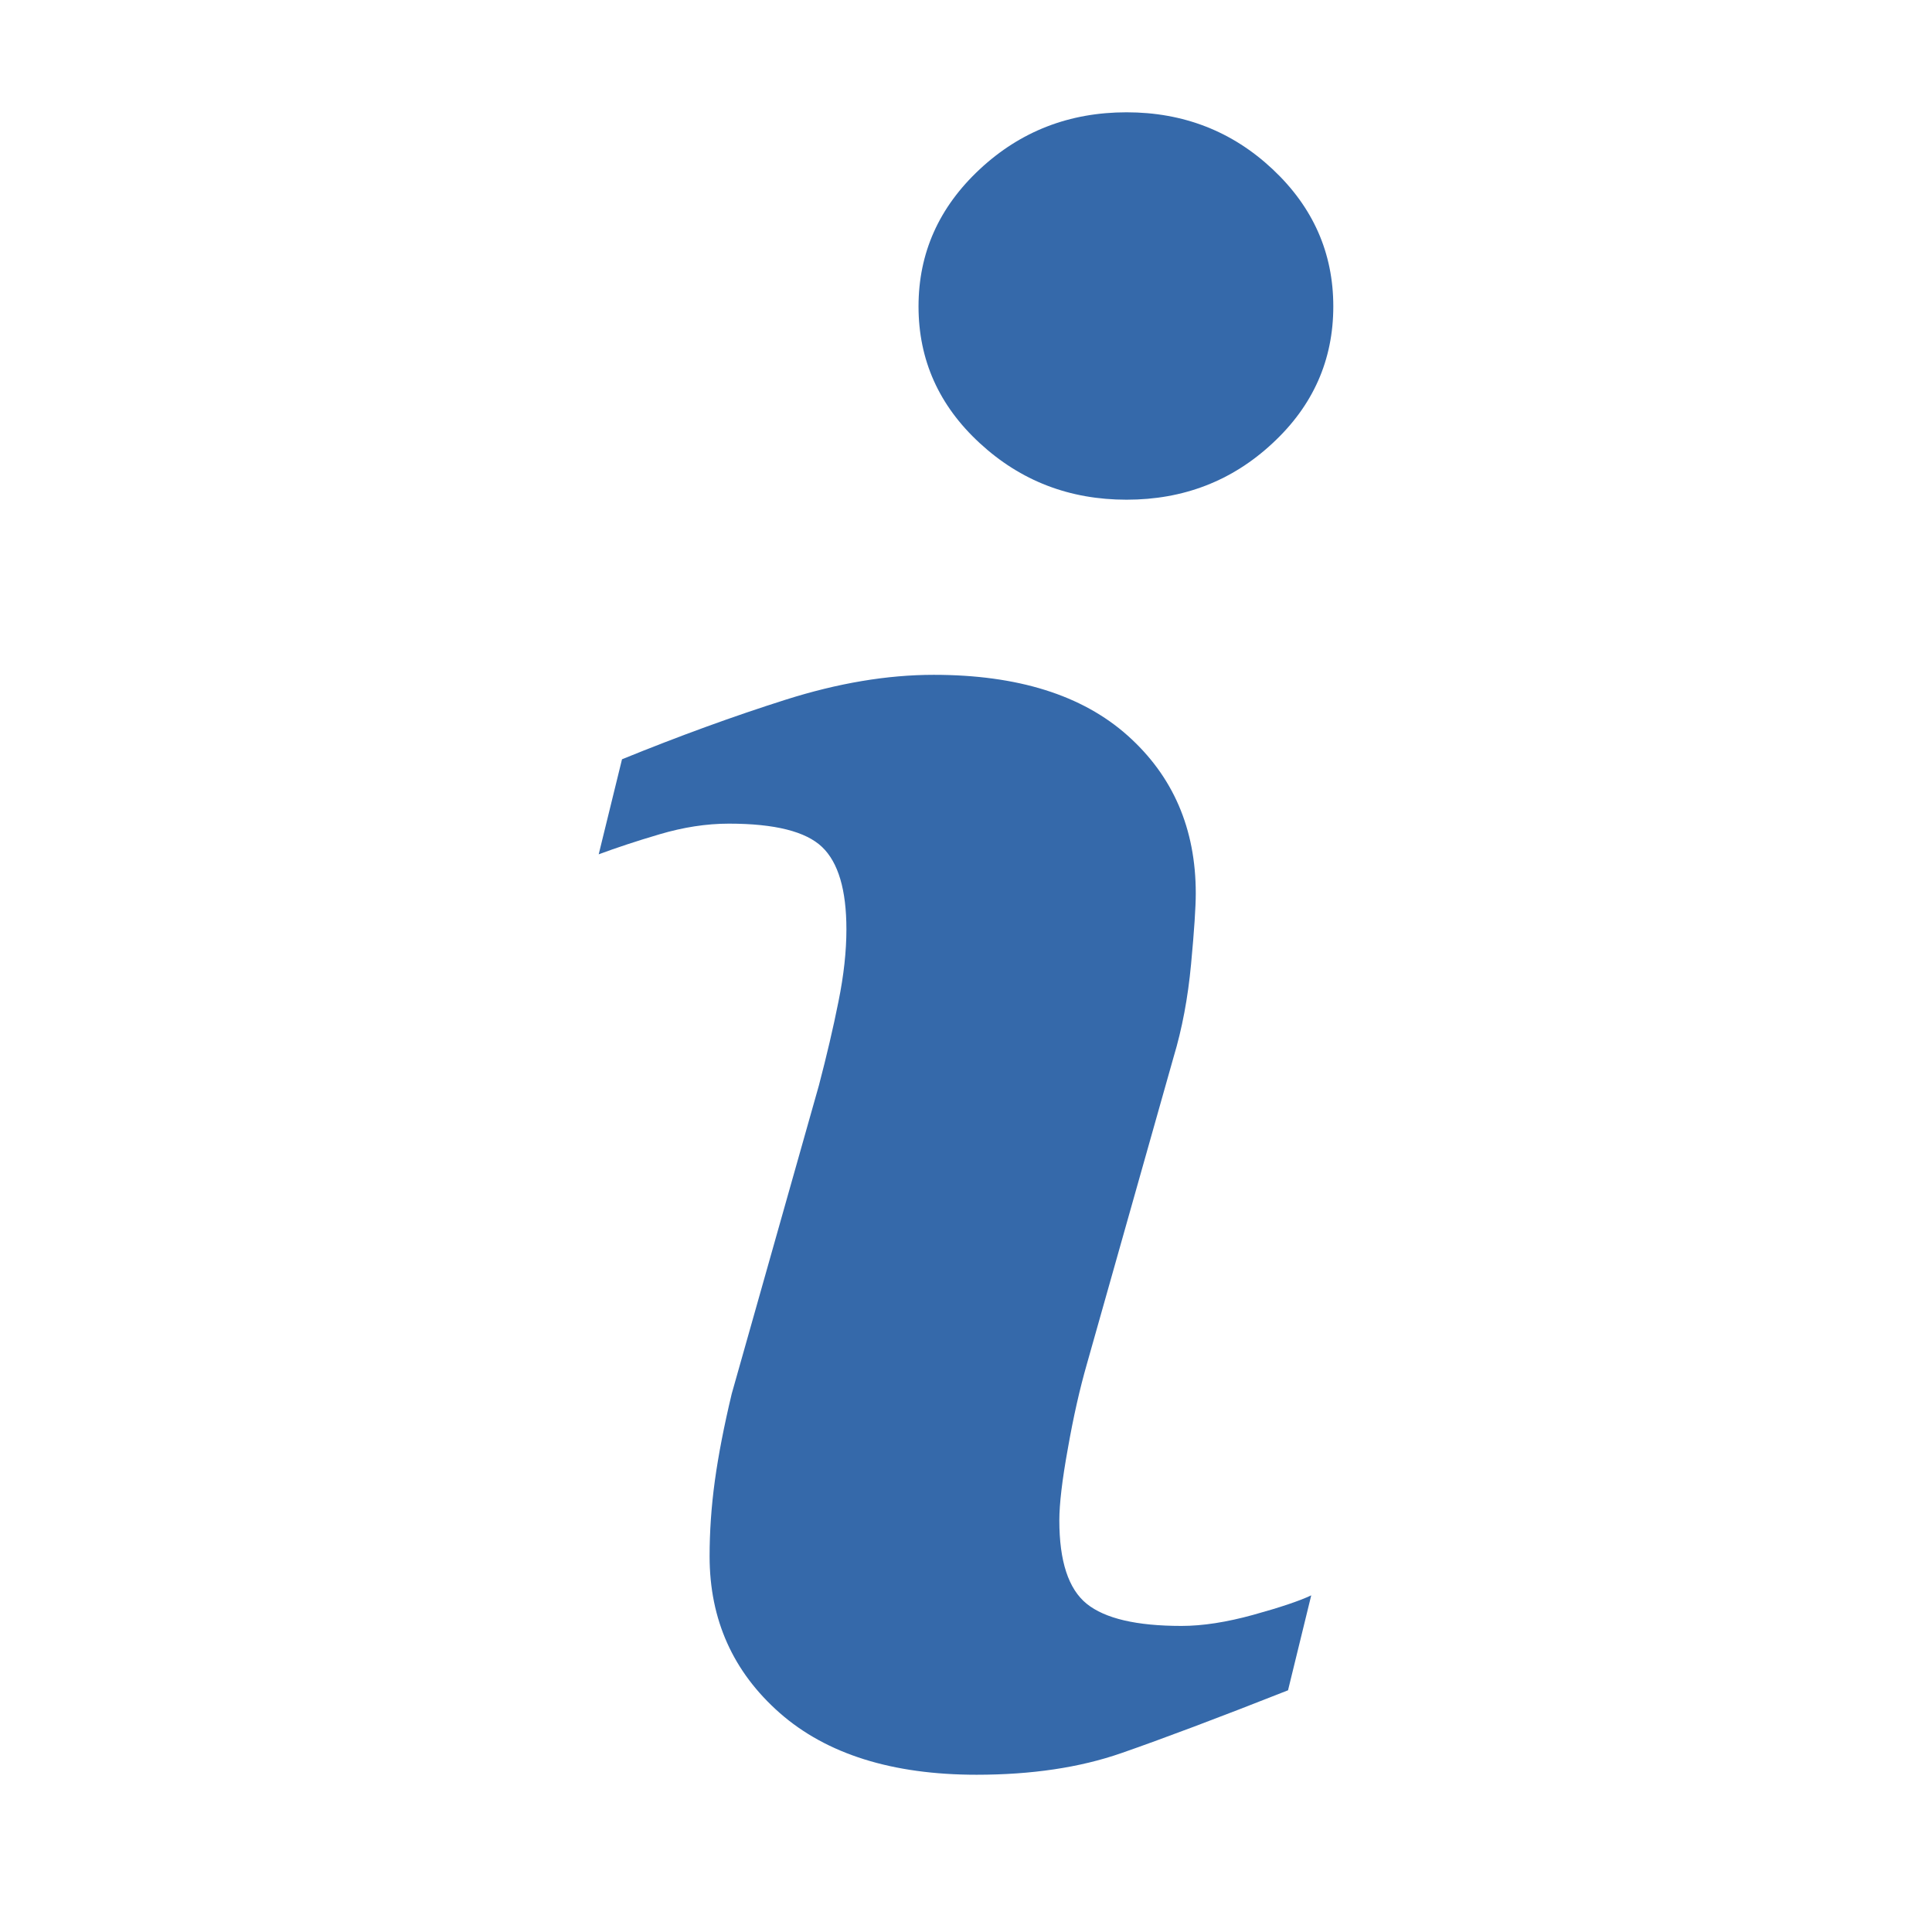
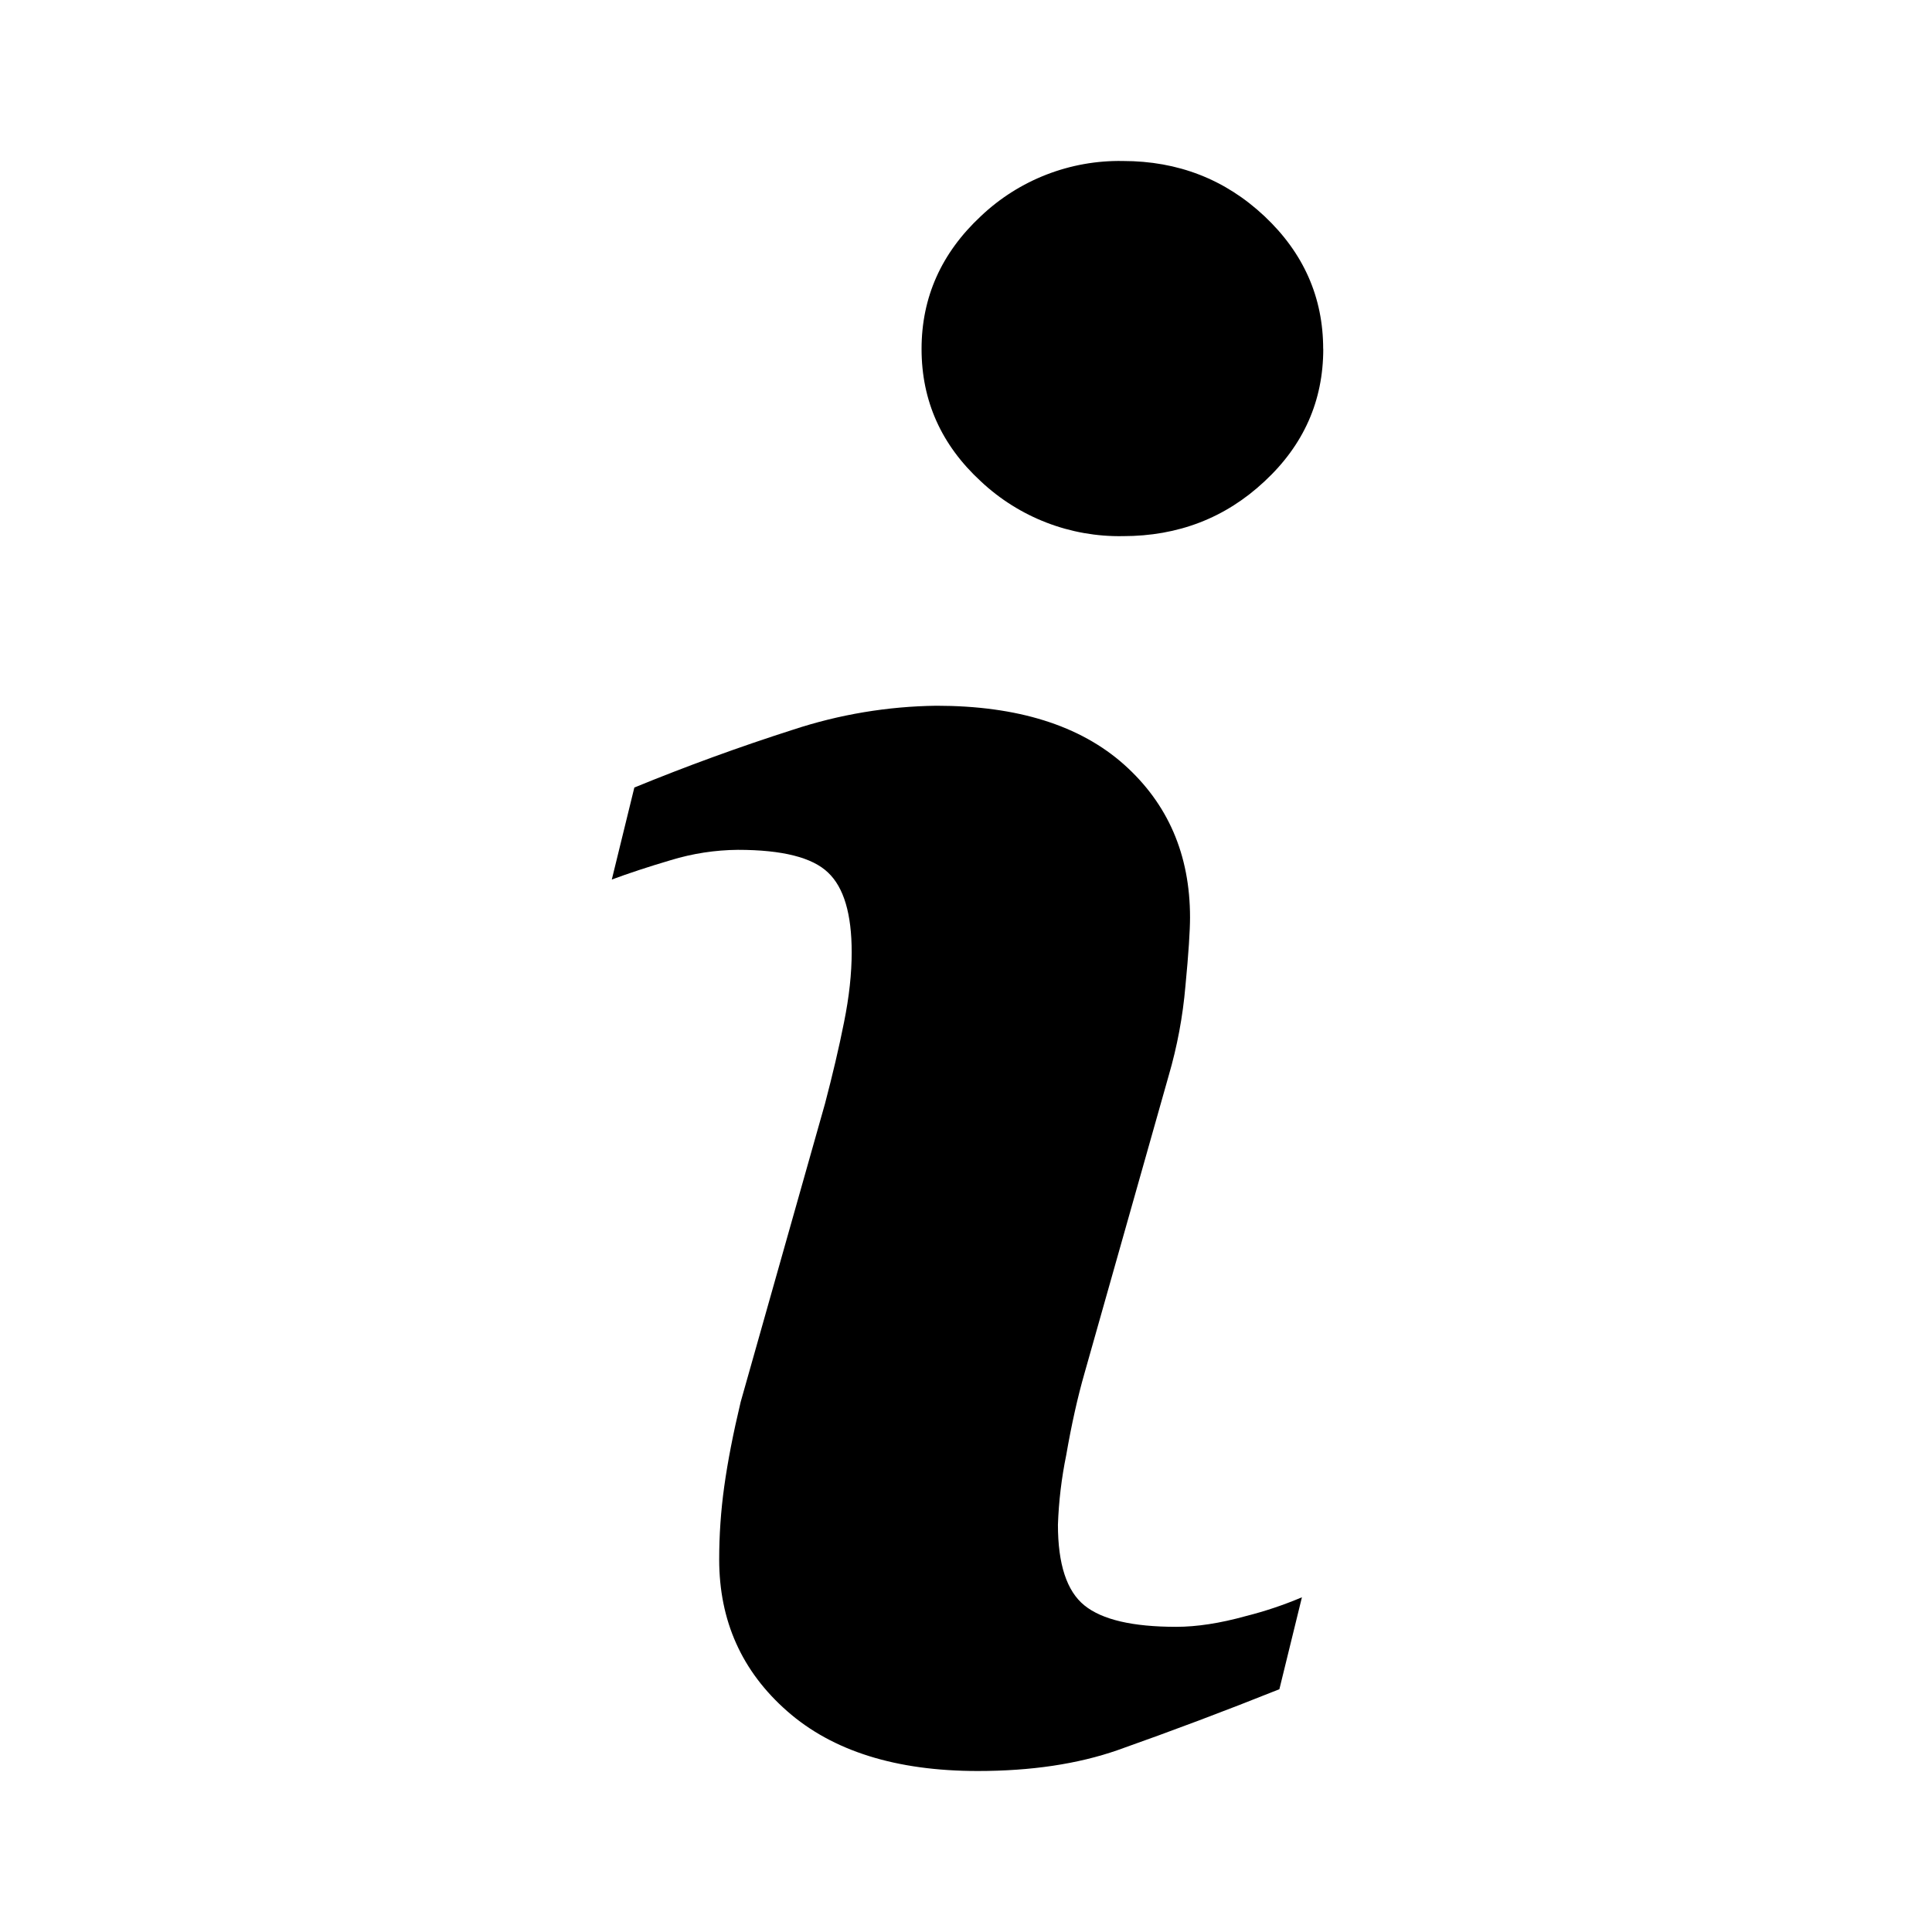
- <svg xmlns="http://www.w3.org/2000/svg" height="86" width="86" version="1.1" x="0px" y="0px" viewBox="0 0 77.4 77.4" style="fill:#000000" xml:space="preserve" id="svg26">
-   <defs id="defs30">
-     <clipPath clipPathUnits="userSpaceOnUse" id="clipPath852">
-       <rect style="opacity:0;fill:#3569AA;fill-opacity:1;stroke:none;stroke-width:1.8;stroke-miterlimit:4;stroke-dasharray:none;stroke-opacity:1" id="rect854" width="25.646" height="25.932" x="257.129" y="91.525" />
-     </clipPath>
-   </defs>
-   <path id="path814" d="M 52.531,63.913 51.601,67.717 C 48.811,68.819 46.58,69.657 44.919,70.235 43.258,70.813 41.325,71.1 39.125,71.1 c -3.379,0 -6.009,-0.827 -7.884,-2.472 -1.875,-1.65 -2.813,-3.743 -2.813,-6.28 0,-0.984 0.069,-1.994 0.21,-3.023 0.142,-1.03 0.367,-2.193 0.677,-3.49 L 32.806,43.487 c 0.31,-1.183 0.574,-2.304 0.785,-3.364 0.214,-1.052 0.318,-2.021 0.318,-2.893 0,-1.577 -0.325,-2.679 -0.976,-3.299 -0.651,-0.62 -1.891,-0.934 -3.731,-0.934 -0.903,0 -1.829,0.145 -2.775,0.425 -0.949,0.279 -1.76,0.551 -2.442,0.804 l 0.934,-3.808 c 2.285,-0.93 4.47,-1.726 6.56,-2.388 2.09,-0.662 4.064,-0.995 5.932,-0.995 3.356,0 5.947,0.811 7.765,2.434 1.818,1.623 2.729,3.728 2.729,6.322 0,0.536 -0.061,1.481 -0.188,2.832 -0.126,1.355 -0.36,2.595 -0.7,3.724 l -3.475,12.301 c -0.283,0.987 -0.54,2.116 -0.762,3.387 -0.23,1.263 -0.341,2.227 -0.341,2.874 0,1.634 0.364,2.748 1.095,3.341 0.735,0.593 2.002,0.888 3.8,0.888 0.846,0 1.806,-0.149 2.874,-0.444 1.068,-0.295 1.845,-0.555 2.323,-0.781 z M 53.415,12.276 c 0,2.143 -0.808,3.973 -2.43,5.477 -1.619,1.512 -3.571,2.266 -5.852,2.266 -2.289,0 -4.244,-0.754 -5.882,-2.266 -1.634,-1.504 -2.453,-3.333 -2.453,-5.477 0,-2.139 0.819,-3.973 2.453,-5.496 1.634,-1.523 3.594,-2.281 5.882,-2.281 2.281,0 4.233,0.762 5.852,2.281 1.623,1.523 2.43,3.356 2.43,5.496 z m 0,0" style="fill:#3569AA;fill-opacity:1;fill-rule:nonzero;stroke:none;stroke-width:1.2" />
+ <svg xmlns="http://www.w3.org/2000/svg" viewBox="0 0 24 24">
+   <path d="m16.173 19.842-.28 1.142a52.46 52.46 0 0 1-2.007.756c-.498.174-1.079.26-1.74.26-1.014 0-1.804-.248-2.367-.743-.564-.495-.845-1.123-.845-1.885 0-.296.02-.6.063-.908.043-.31.111-.659.204-1.049l1.048-3.707c.093-.355.173-.692.236-1.01.064-.316.095-.607.095-.869 0-.474-.097-.805-.294-.99-.194-.187-.567-.282-1.12-.282a2.936 2.936 0 0 0-.833.128c-.285.084-.528.165-.733.241l.28-1.143a26.362 26.362 0 0 1 1.97-.718 5.921 5.921 0 0 1 1.782-.298c1.008 0 1.785.244 2.332.731.545.487.819 1.12.819 1.898 0 .161-.018.446-.057.851a5.718 5.718 0 0 1-.209 1.118l-1.045 3.694c-.085.296-.161.636-.227 1.017a5.236 5.236 0 0 0-.103.864c0 .49.109.825.329 1.003.22.178.6.266 1.14.266.255 0 .544-.044.864-.133a4.764 4.764 0 0 0 .698-.234zm.265-15.507c0 .644-.243 1.193-.73 1.645-.486.455-1.073.68-1.757.68a2.512 2.512 0 0 1-1.766-.68c-.491-.452-.737-1-.737-1.645 0-.642.246-1.192.737-1.65A2.498 2.498 0 0 1 13.95 2c.684 0 1.27.228 1.757.685.487.458.73 1.009.73 1.65zm0 0" style="stroke-width:.909" />
</svg>
